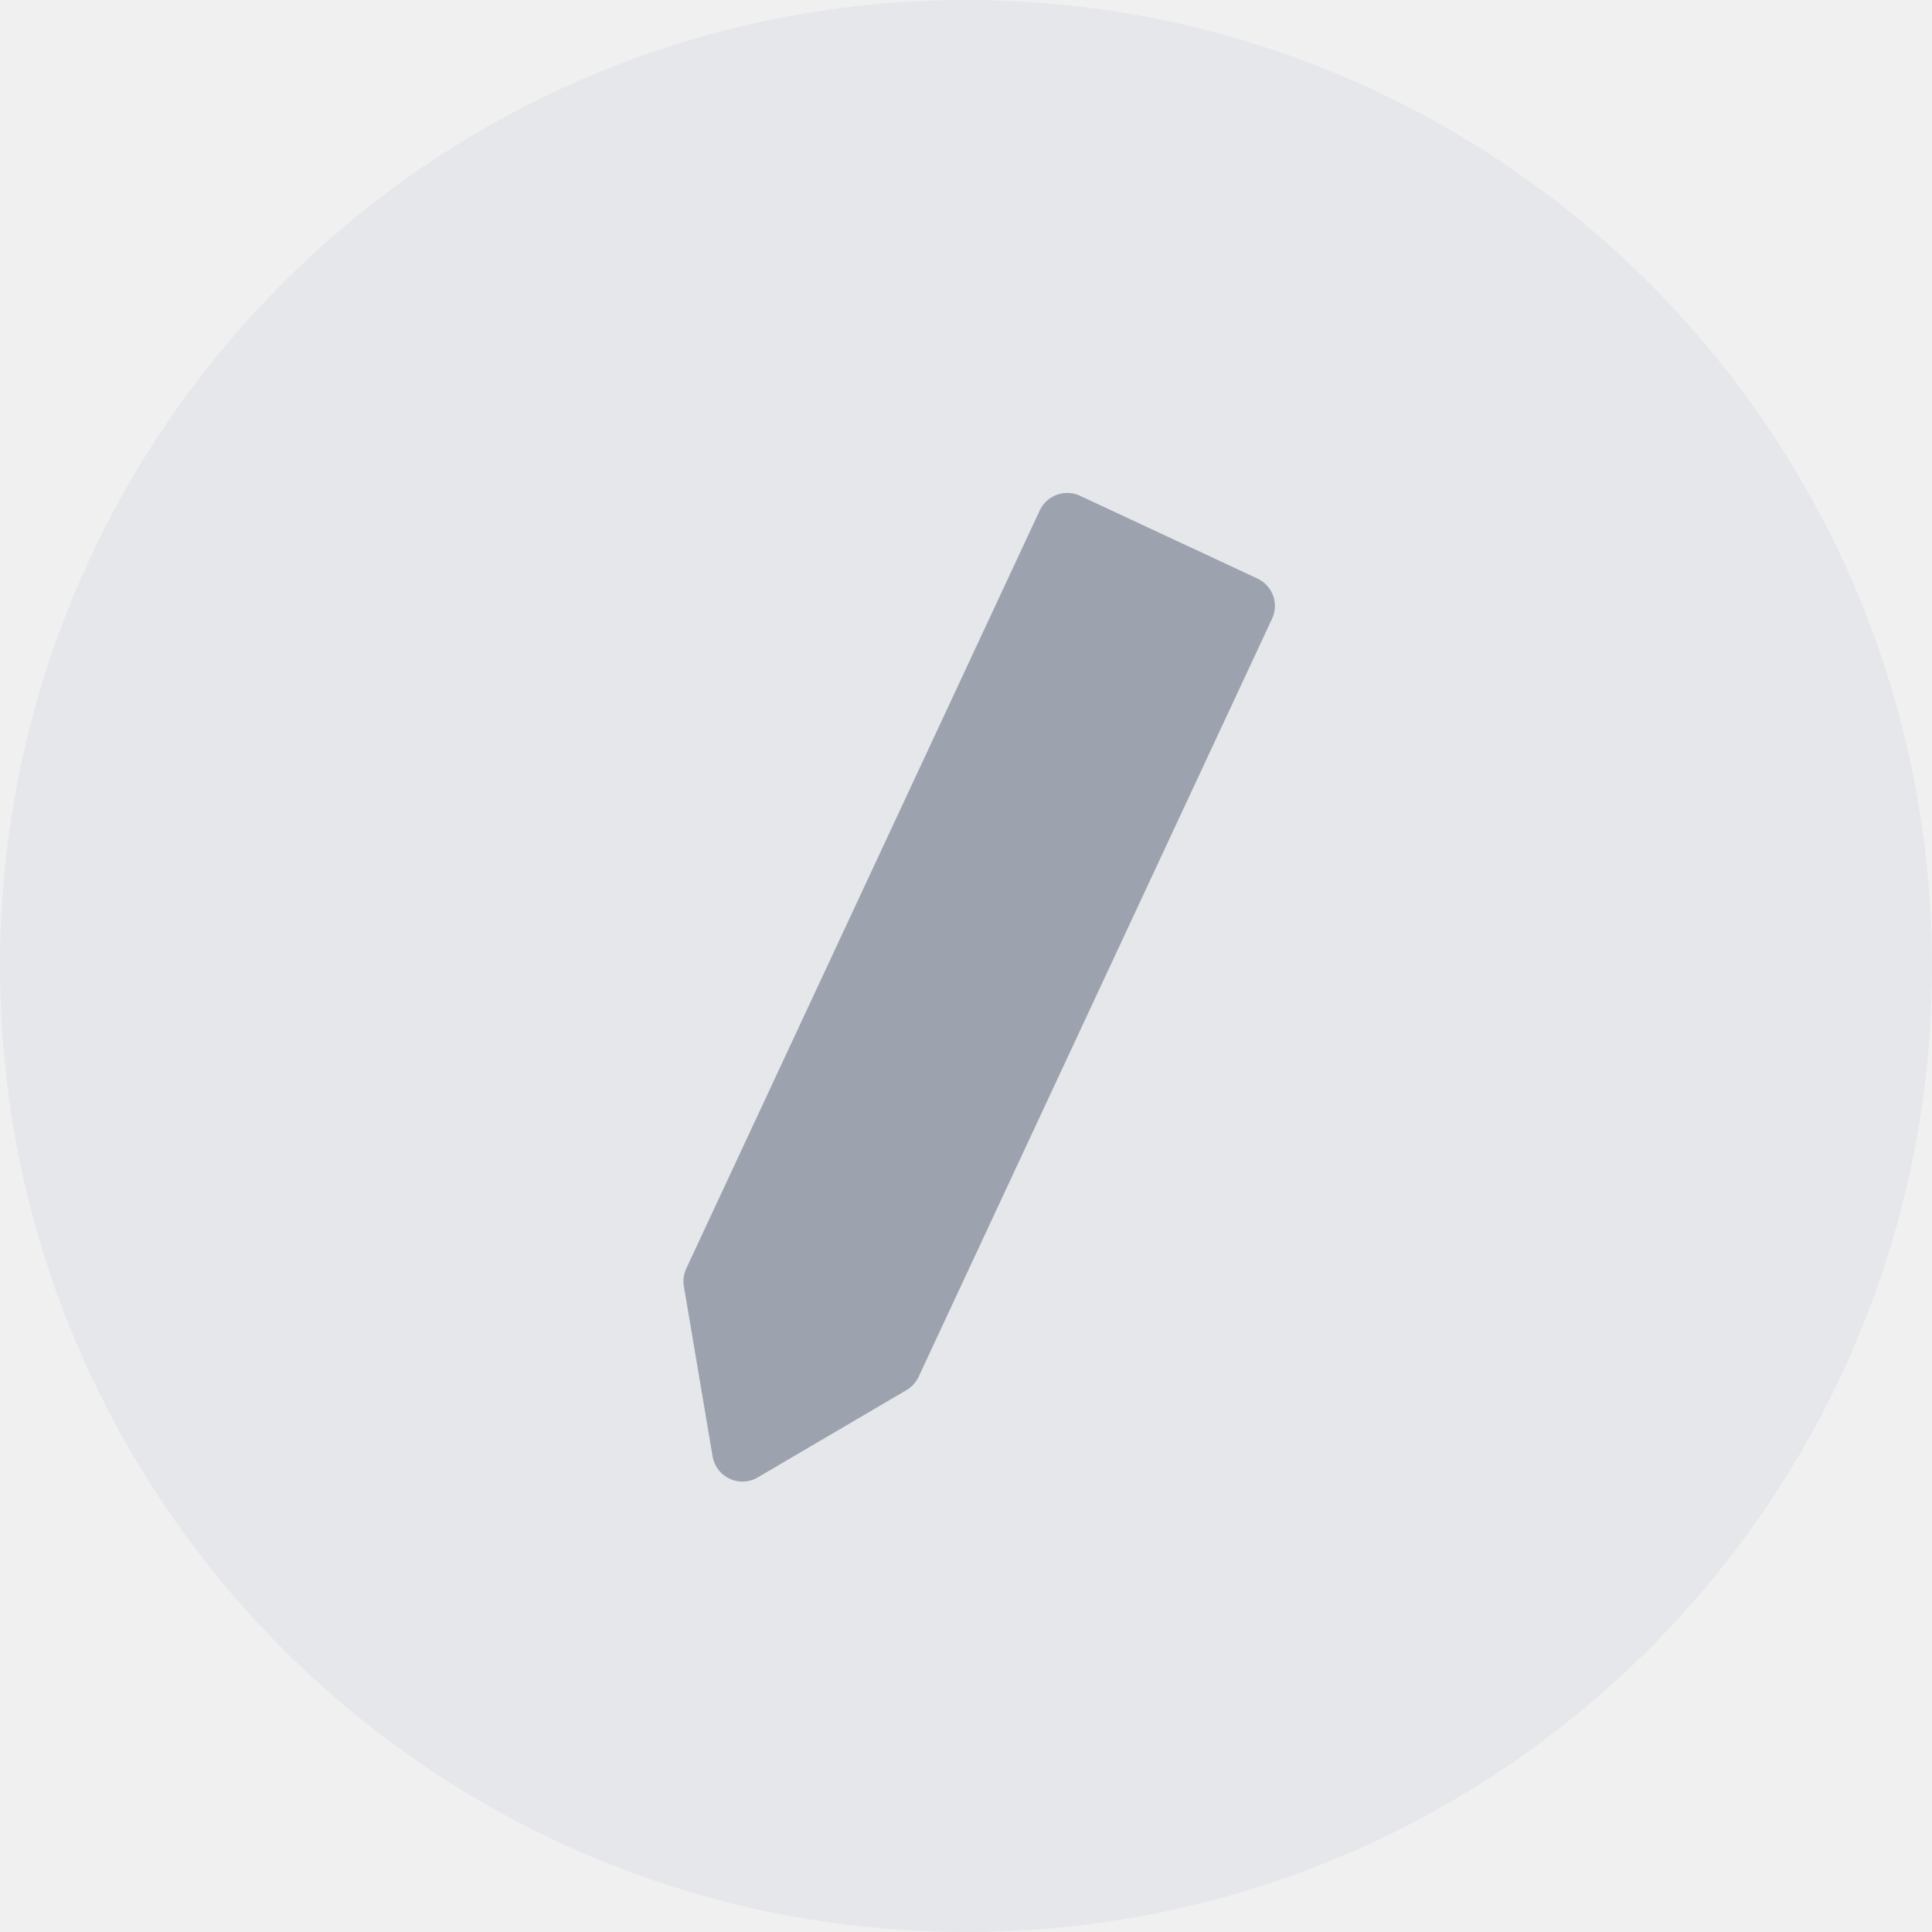
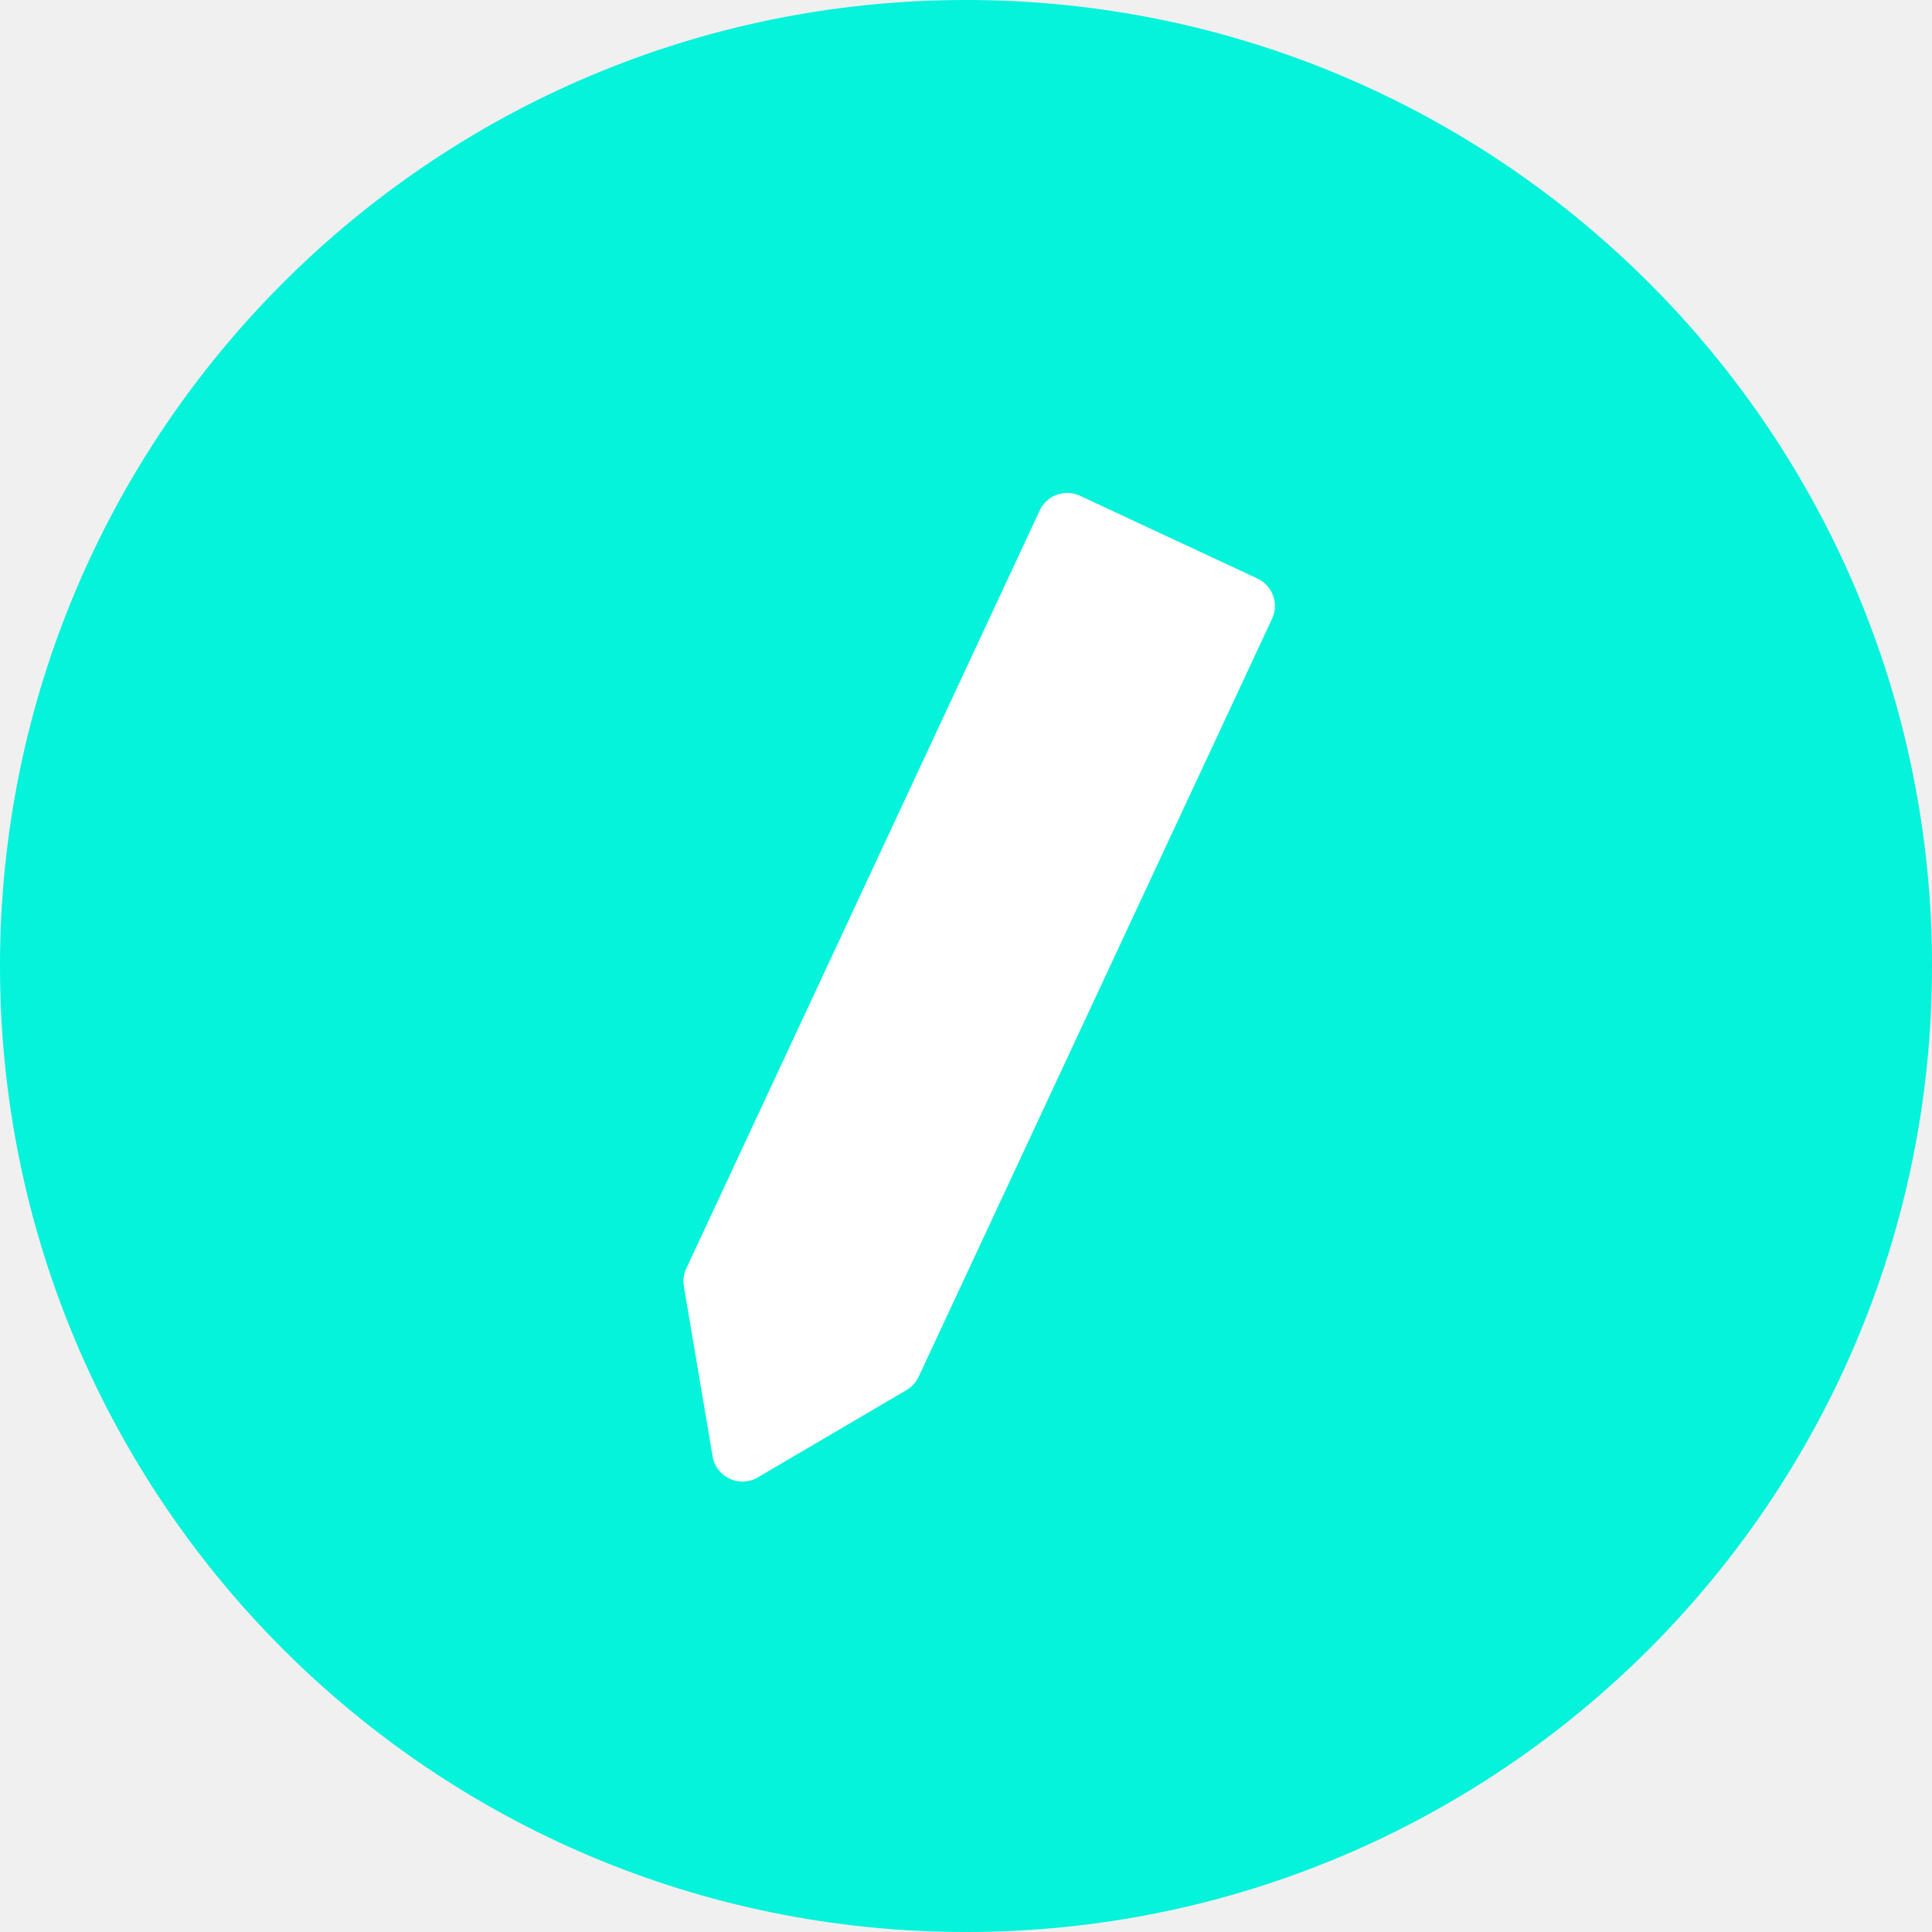
<svg xmlns="http://www.w3.org/2000/svg" width="32" height="32" viewBox="0 0 32 32" fill="none">
-   <circle cx="16" cy="16" r="15" fill="#E5E7EB" stroke="#E5E7EB" stroke-width="2" />
-   <path d="M17.222 8.453C17.339 8.203 17.637 8.095 17.887 8.211L20.828 9.583C21.078 9.7 21.187 9.997 21.07 10.247L15.215 22.804C15.172 22.896 15.102 22.973 15.015 23.024L12.55 24.471C12.248 24.648 11.862 24.468 11.803 24.123L11.327 21.305C11.31 21.204 11.324 21.102 11.367 21.01L17.222 8.453Z" fill="#9CA3AF" />
+   <circle cx="16" cy="16" r="15" fill="#05F2DB" stroke="#05F2DB" stroke-width="2" />
+   <path d="M17.222 8.453C17.339 8.203 17.637 8.095 17.887 8.211L20.828 9.583C21.078 9.7 21.187 9.997 21.07 10.247L15.215 22.804C15.172 22.896 15.102 22.973 15.015 23.024L12.55 24.471C12.248 24.648 11.862 24.468 11.803 24.123L11.327 21.305C11.31 21.204 11.324 21.102 11.367 21.01L17.222 8.453Z" fill="#FFFFFF" />
</svg>
